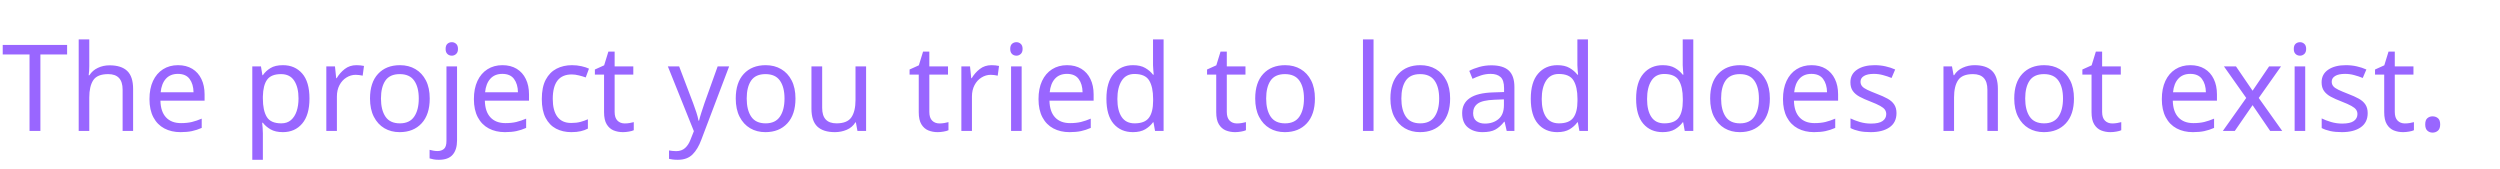
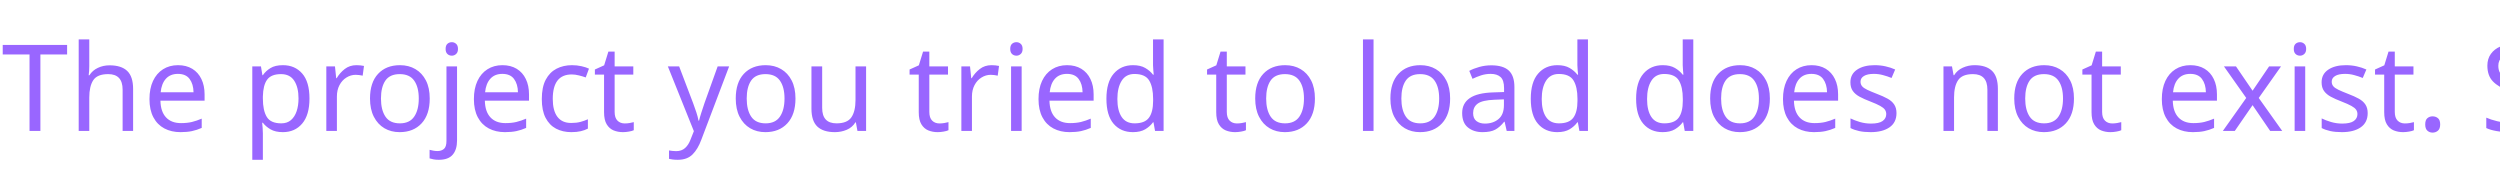
<svg xmlns="http://www.w3.org/2000/svg" version="1.1" width="415.333" height="28" viewBox="0,0,415.333,28">
  <g transform="translate(-32.58333,-164.25)">
    <g data-paper-data="{&quot;isPaintingLayer&quot;:true}" fill="#9966ff" fill-rule="nonzero" stroke="none" stroke-width="1" stroke-linecap="butt" stroke-linejoin="miter" stroke-miterlimit="10" stroke-dasharray="" stroke-dashoffset="0" font-family="Sans Serif" font-weight="normal" font-size="40" text-anchor="start" style="mix-blend-mode: normal">
      <text transform="translate(32.83333,186) scale(0.5,0.5)" font-size="40" xml:space="preserve" fill="#9966ff" fill-rule="nonzero" stroke="none" stroke-width="1" stroke-linecap="butt" stroke-linejoin="miter" stroke-miterlimit="10" stroke-dasharray="" stroke-dashoffset="0" font-family="Sans Serif" font-weight="normal" text-anchor="start" style="mix-blend-mode: normal">
-         <tspan x="0" dy="0">The project you tried to load does not exist.</tspan>
+         <tspan x="0" dy="0">The project you tried to load does not exist. Sorry!</tspan>
      </text>
    </g>
  </g>
</svg>
